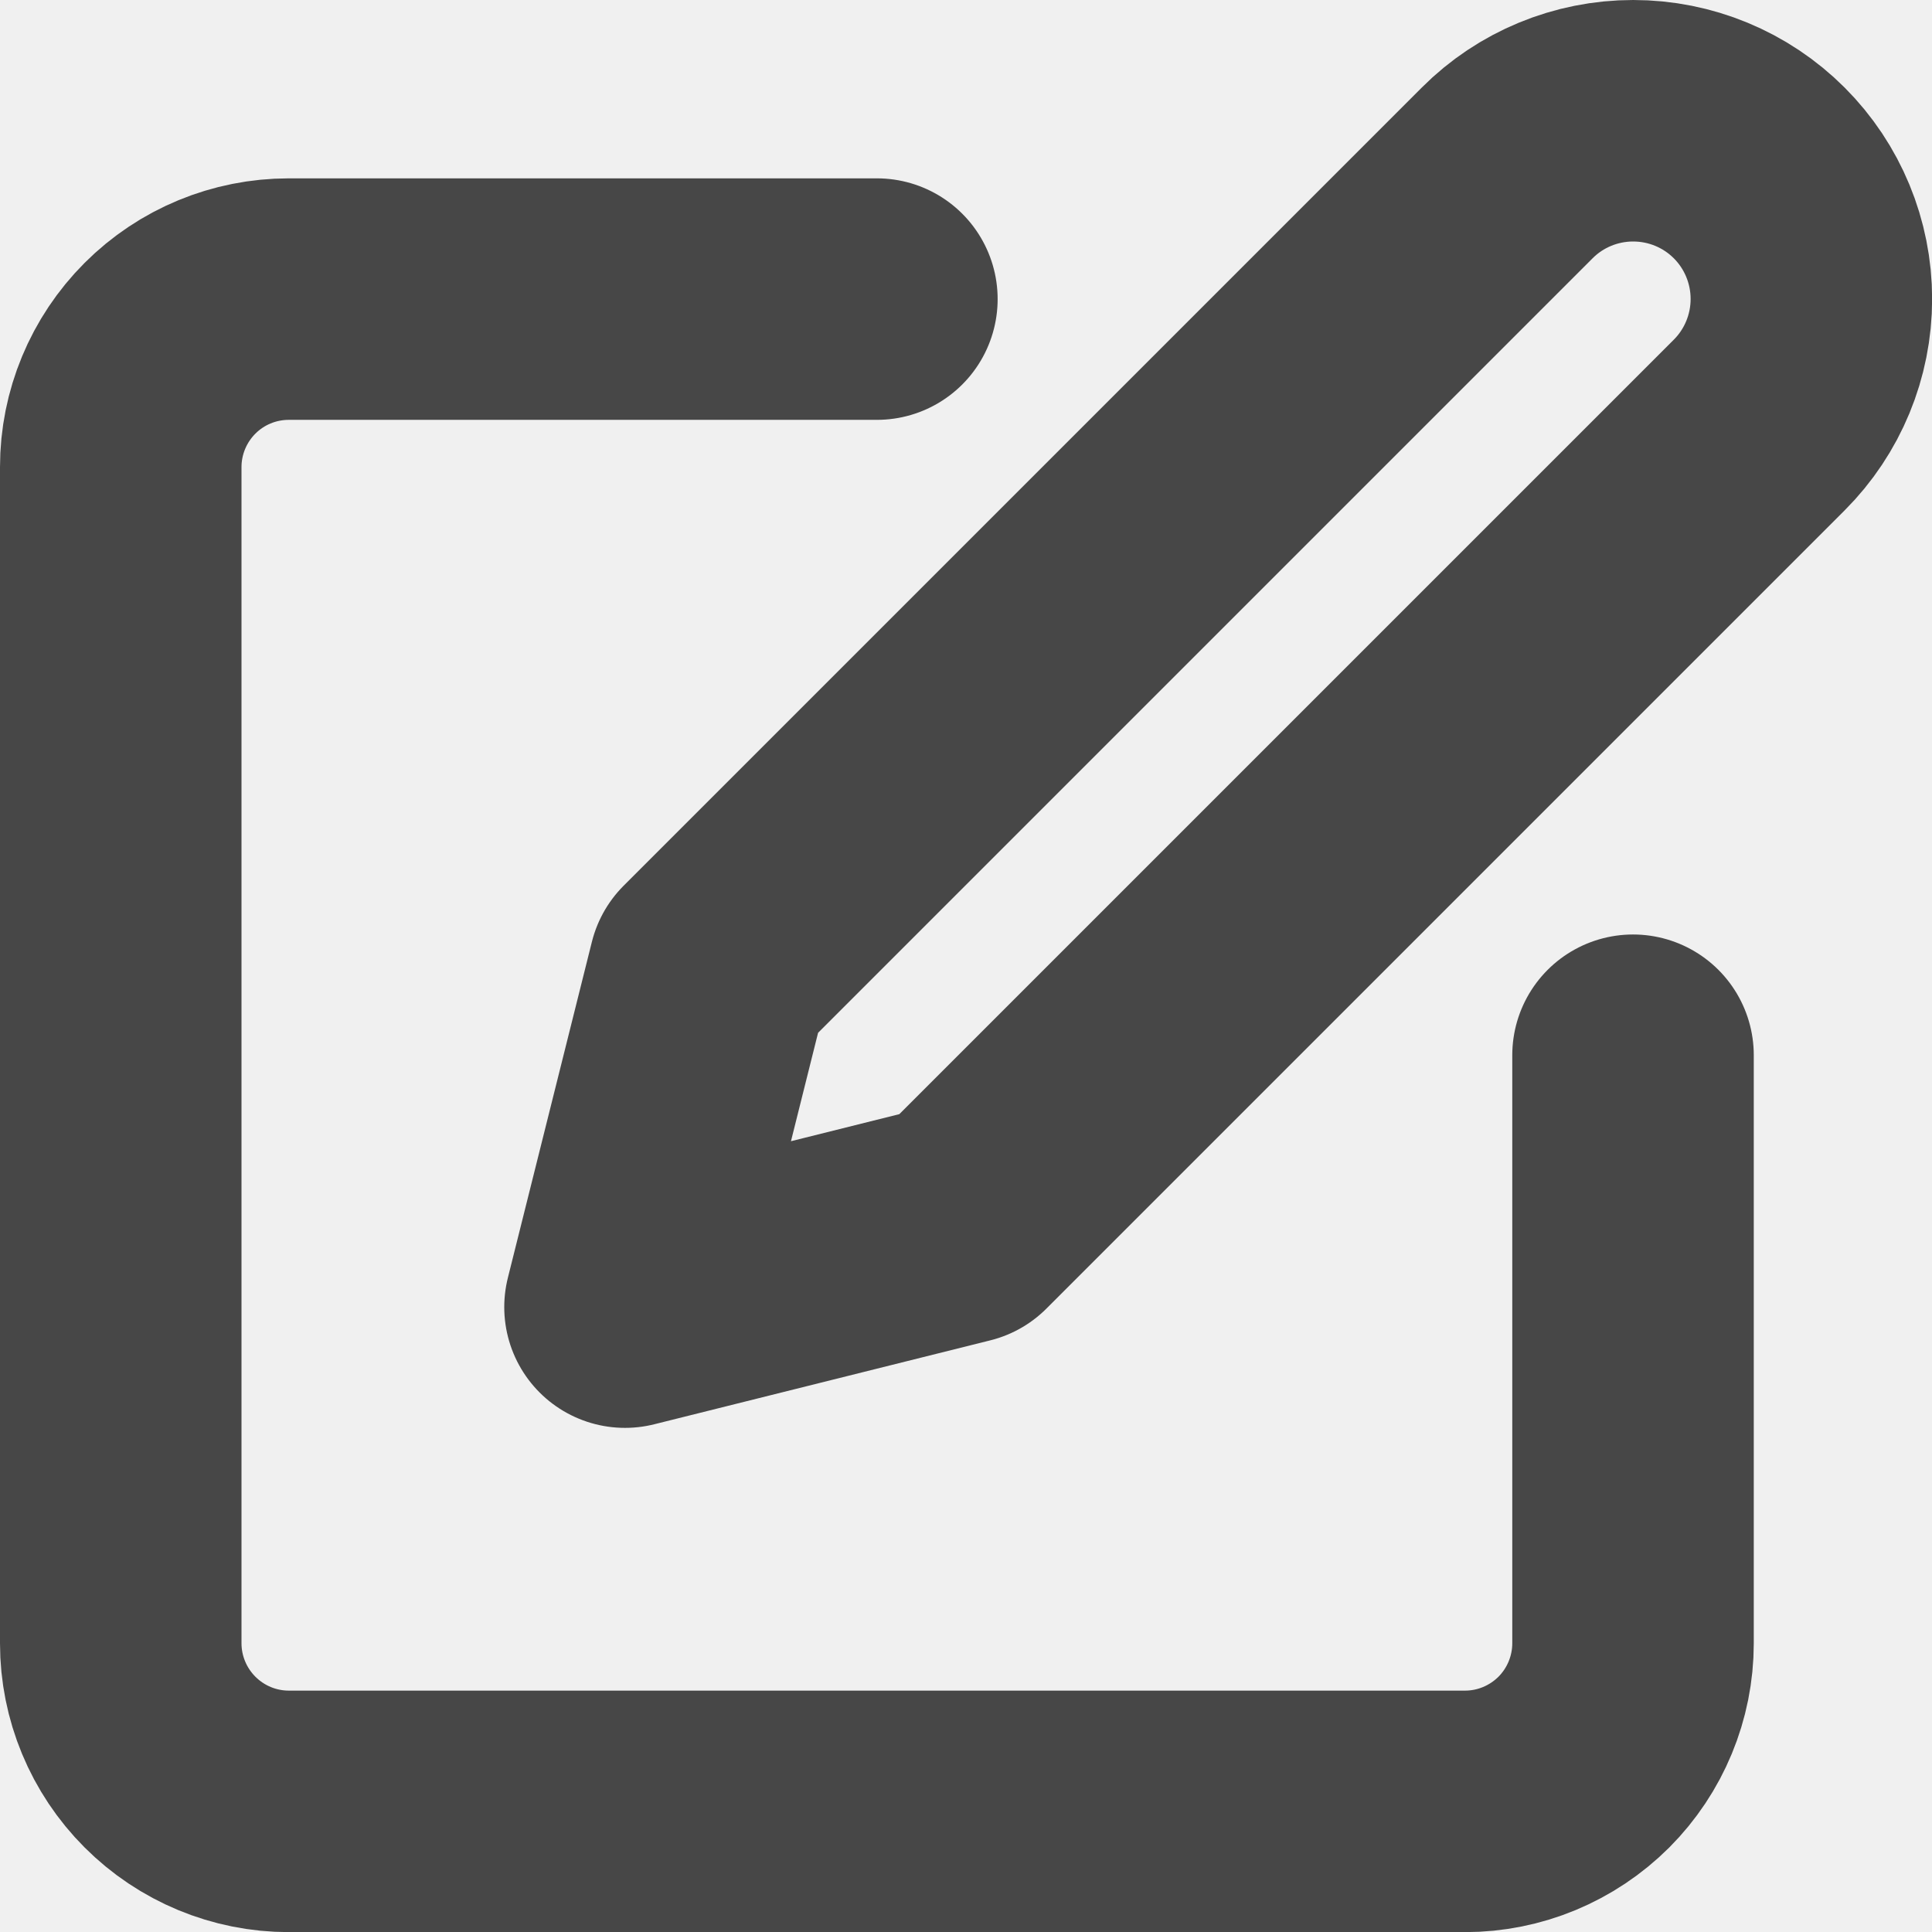
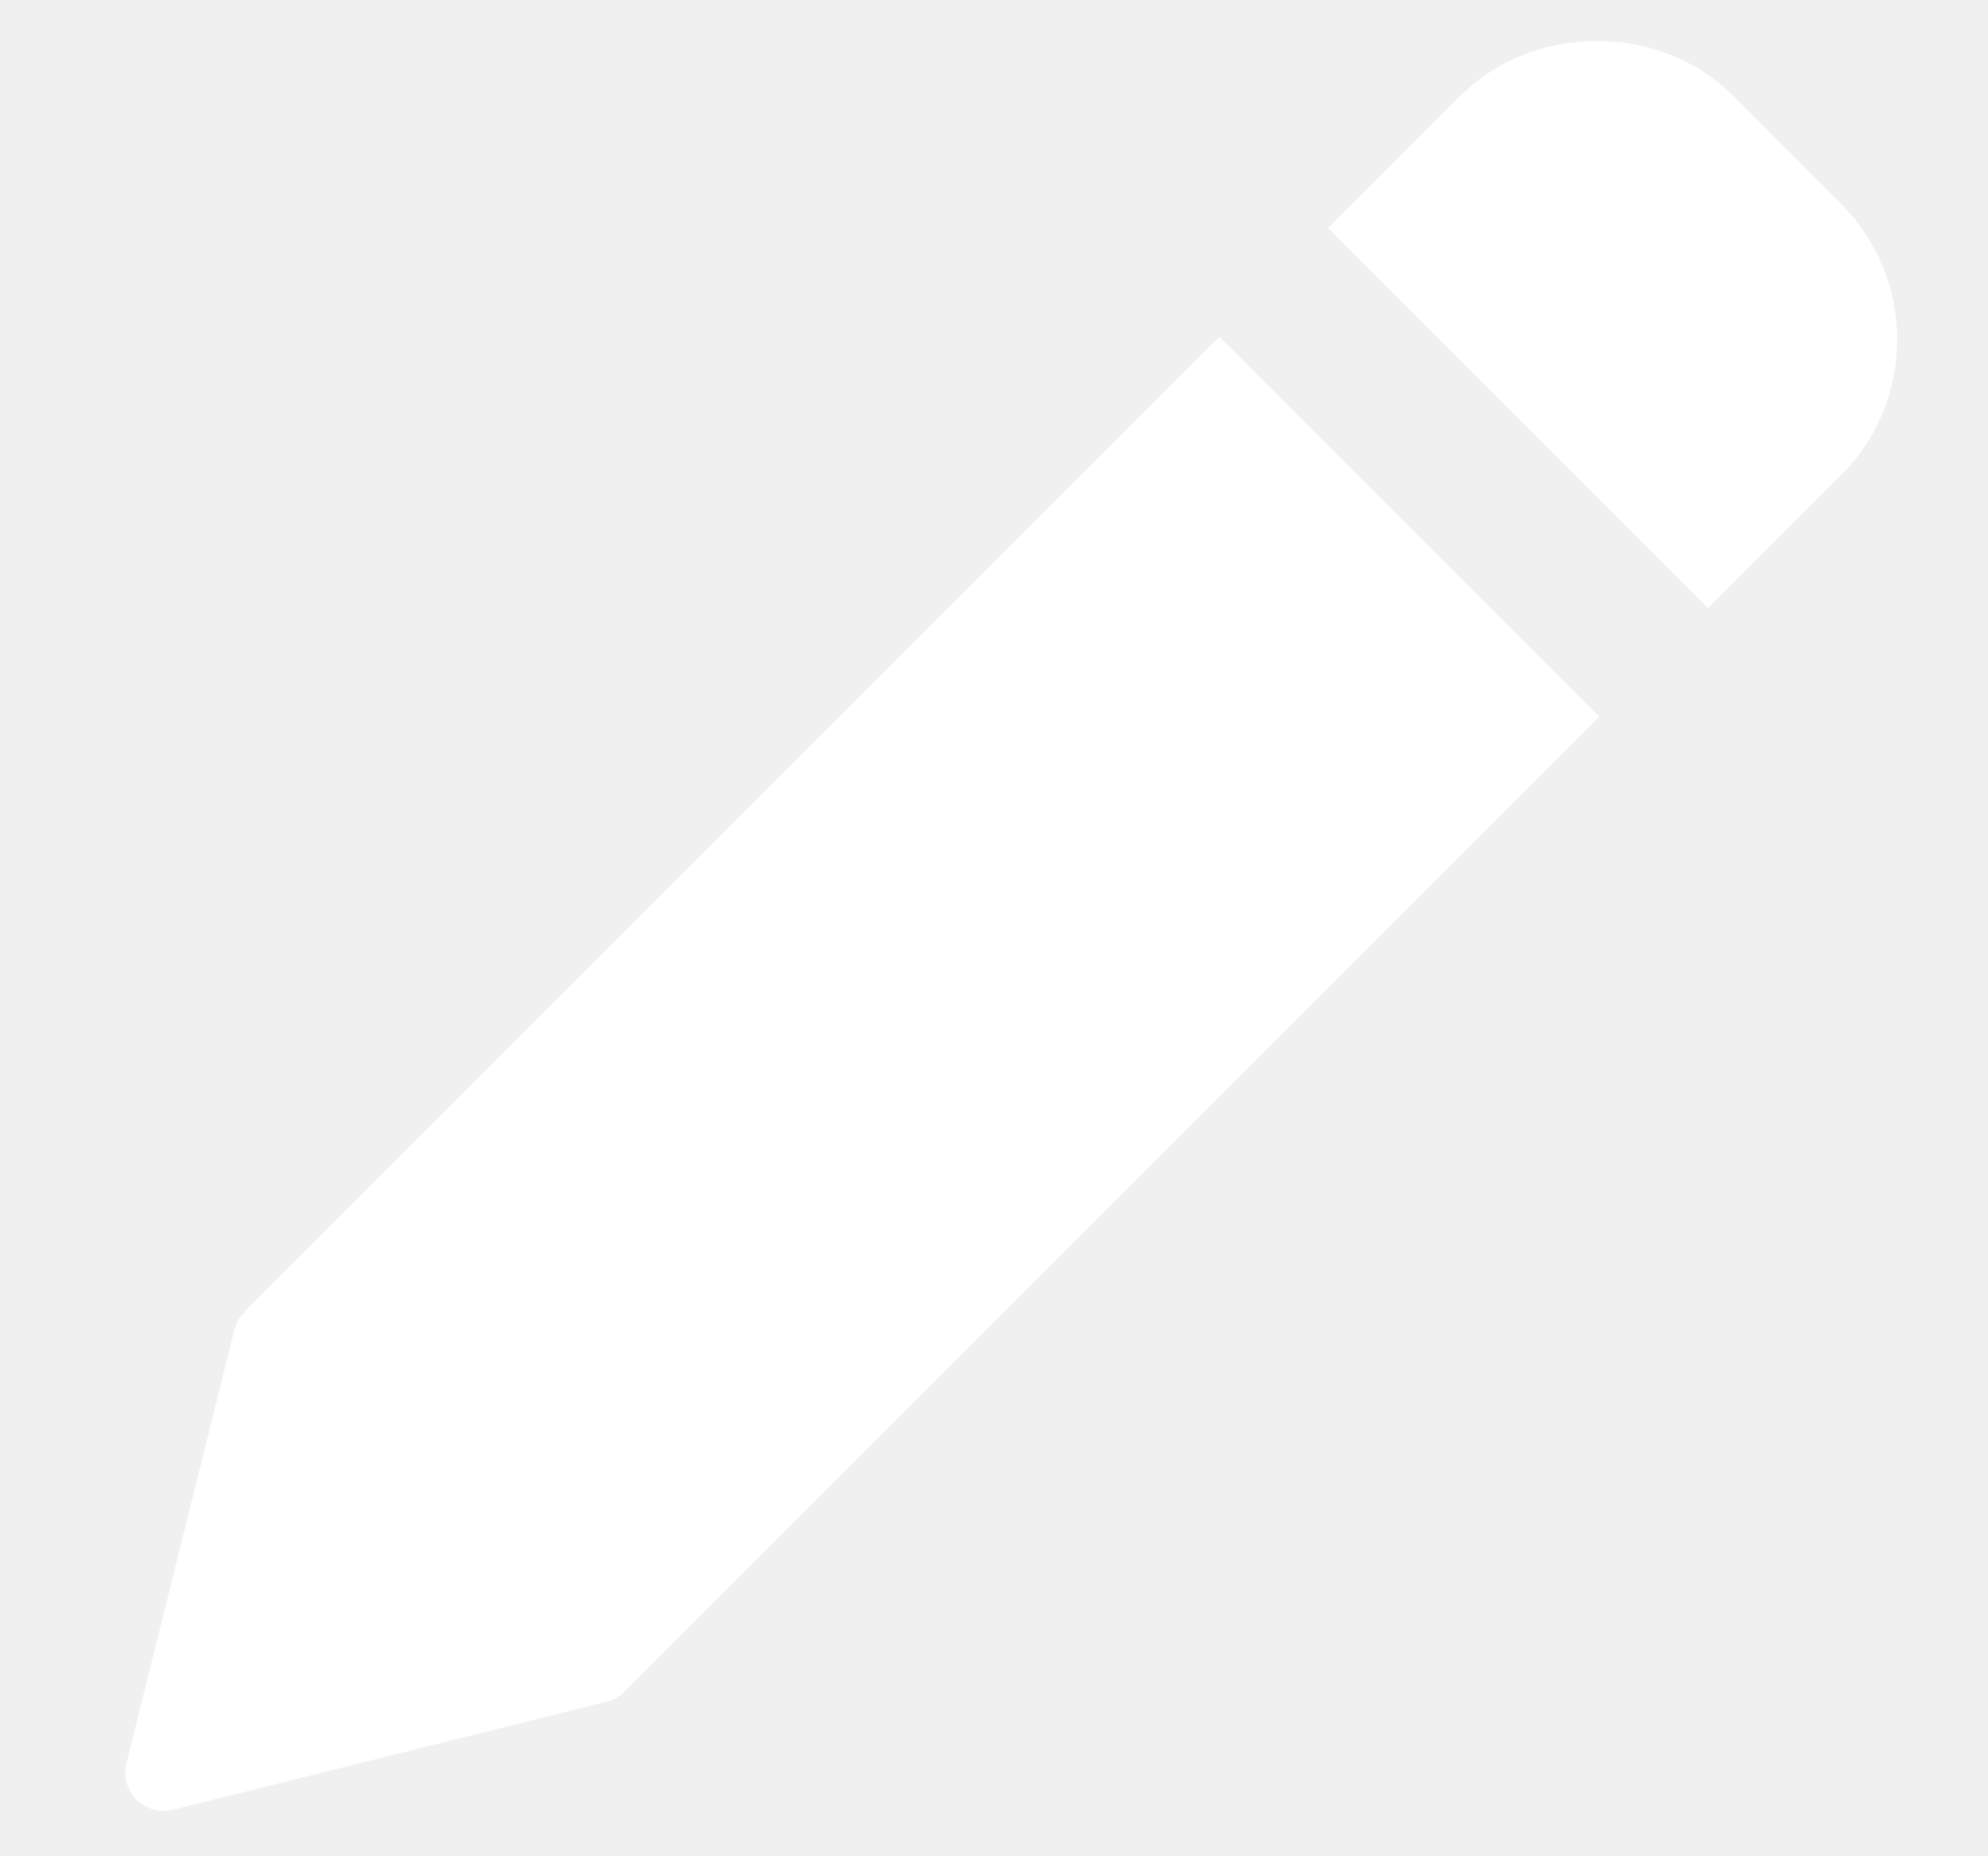
- <svg xmlns="http://www.w3.org/2000/svg" width="16" height="16" viewBox="0 0 16 16" fill="none">
-   <path d="M7.262 2.477H2.392C2.022 2.477 1.669 2.623 1.408 2.884C1.147 3.145 1 3.499 1 3.868V13.609C1 13.978 1.147 14.332 1.408 14.593C1.669 14.854 2.022 15.001 2.392 15.001H12.133C12.502 15.001 12.855 14.854 13.117 14.593C13.377 14.332 13.524 13.978 13.524 13.609V8.739" stroke="#474747" stroke-width="2" stroke-linecap="round" stroke-linejoin="round" />
-   <path d="M12.482 1.432C12.758 1.155 13.134 1 13.525 1C13.917 1 14.292 1.155 14.569 1.432C14.846 1.709 15.001 2.085 15.001 2.476C15.001 2.867 14.846 3.243 14.569 3.52L7.959 10.13L5.176 10.825L5.872 8.042L12.482 1.432Z" stroke="#474747" stroke-width="2" stroke-linecap="round" stroke-linejoin="round" />
+ <svg xmlns="http://www.w3.org/2000/svg" width="15" height="14" viewBox="0 0 15 14" fill="none">
+   <path d="M9.202 2.541L1.846 9.897C1.809 9.935 1.782 9.981 1.769 10.032L0.954 13.304C0.929 13.403 0.958 13.508 1.03 13.58C1.085 13.634 1.159 13.664 1.235 13.664C1.258 13.664 1.282 13.661 1.305 13.655L4.577 12.84C4.628 12.827 4.675 12.801 4.712 12.764L12.068 5.408L9.202 2.541Z" fill="white" />
+   <path d="M13.891 1.538L13.072 0.719C12.524 0.172 11.571 0.173 11.024 0.719L10.021 1.722L12.888 4.589L13.891 3.586C14.164 3.313 14.315 2.949 14.315 2.562C14.315 2.175 14.164 1.812 13.891 1.538Z" fill="white" />
</svg>
